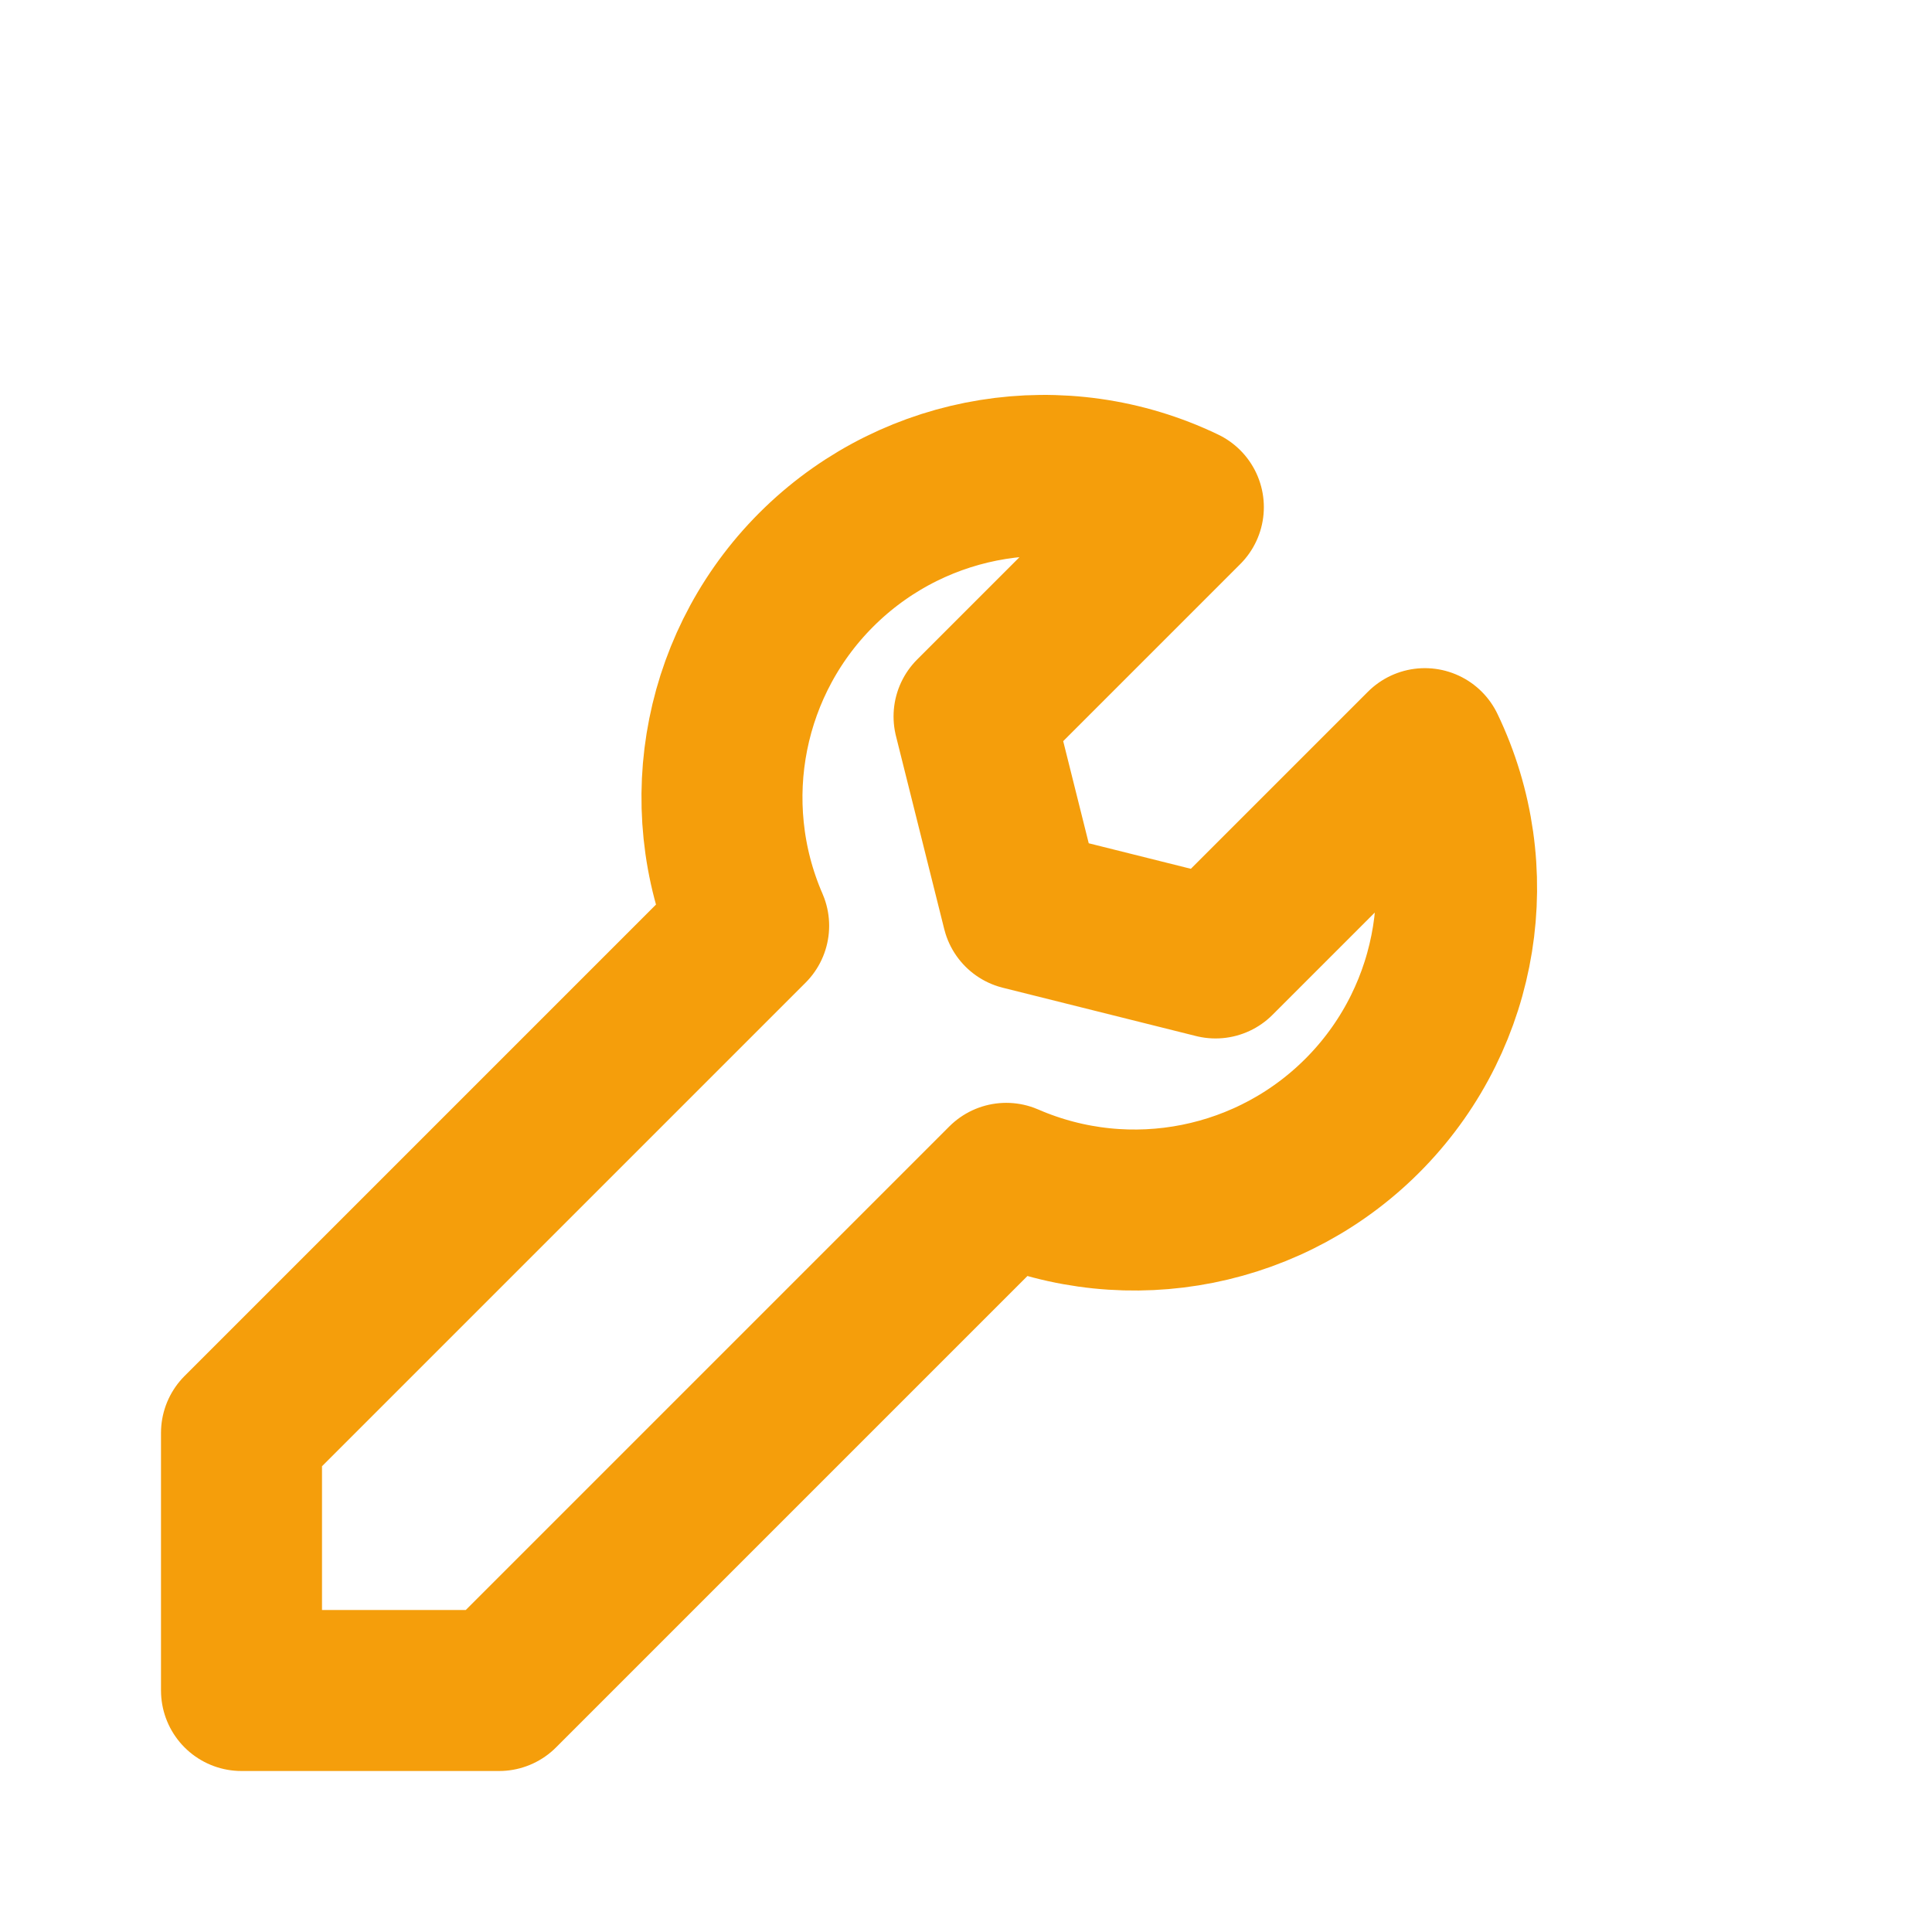
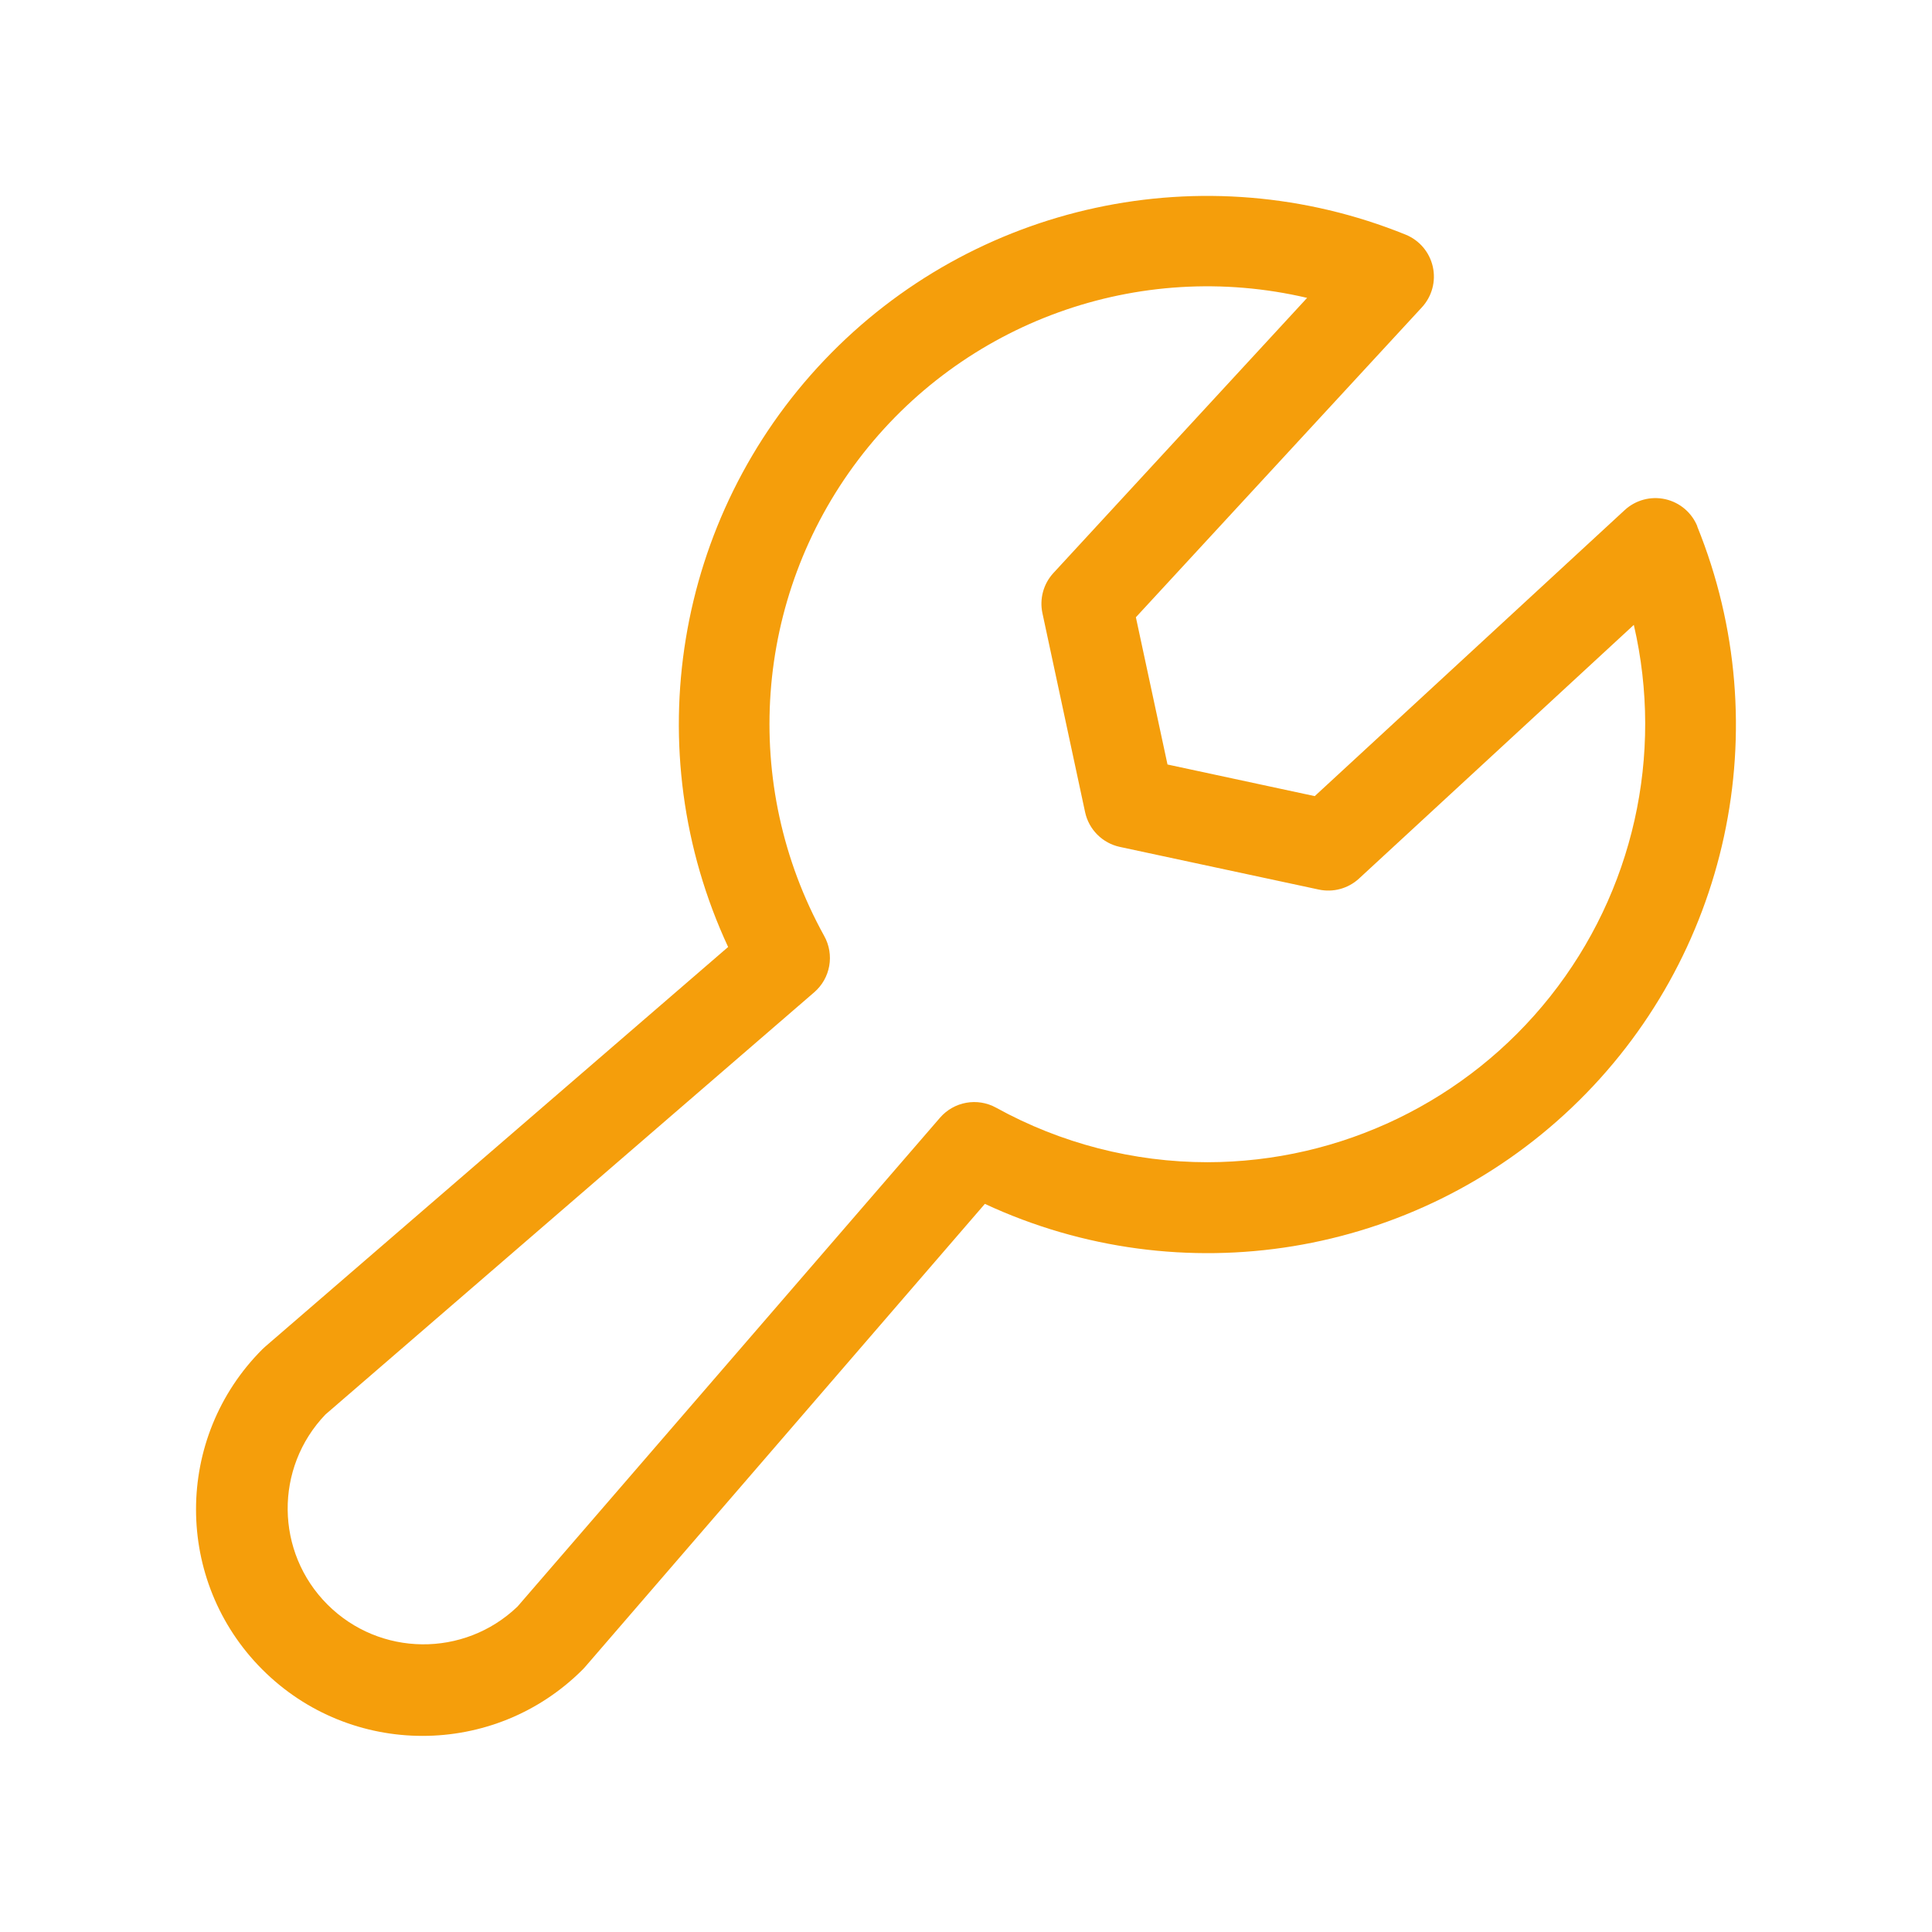
<svg xmlns="http://www.w3.org/2000/svg" viewBox="0 0 24 24" fill="none" stroke="#f59e0b" stroke-width="2" stroke-linecap="round" stroke-linejoin="round">
-   <path d="M14.7 6.3a4 4 0 00-5.4 5.2L3 17.8V21h3.2l6.3-6.3a4 4 0 005.2-5.4l-2.6 2.6-2.4-.6-.6-2.4 2.6-2.6z" />
+   <g transform="scale(0.09375)" fill="#f59e0b" stroke="none">
+     <path d="M224.91,69.75a6,6,0,0,0-9.63-2.16l-41.07,37.9L154.7,101.3l-4.19-19.51,37.9-41.07a6,6,0,0,0-2.16-9.63,70,70,0,0,0-89.77,94.39l-61.39,53c-.11.09-.21.19-.32.3A30,30,0,0,0,77.2,221.23c.11-.11.21-.21.3-.32l53-61.39a70,70,0,0,0,94.39-89.77ZM160,154a58,58,0,0,1-28-7.22,6,6,0,0,0-7.45,1.33L68.57,212.88a18,18,0,0,1-25.45-25.45l64.76-55.94A6,6,0,0,0,109.2,124a58,58,0,0,1,64-84.53L139.58,75.93a6,6,0,0,0-1.45,5.33l5.65,26.35a6,6,0,0,0,4.61,4.61l26.35,5.65a6,6,0,0,0,5.33-1.45L216.49,82.8A58.06,58.06,0,0,1,160,154Z" />
+   </g>
</svg>
